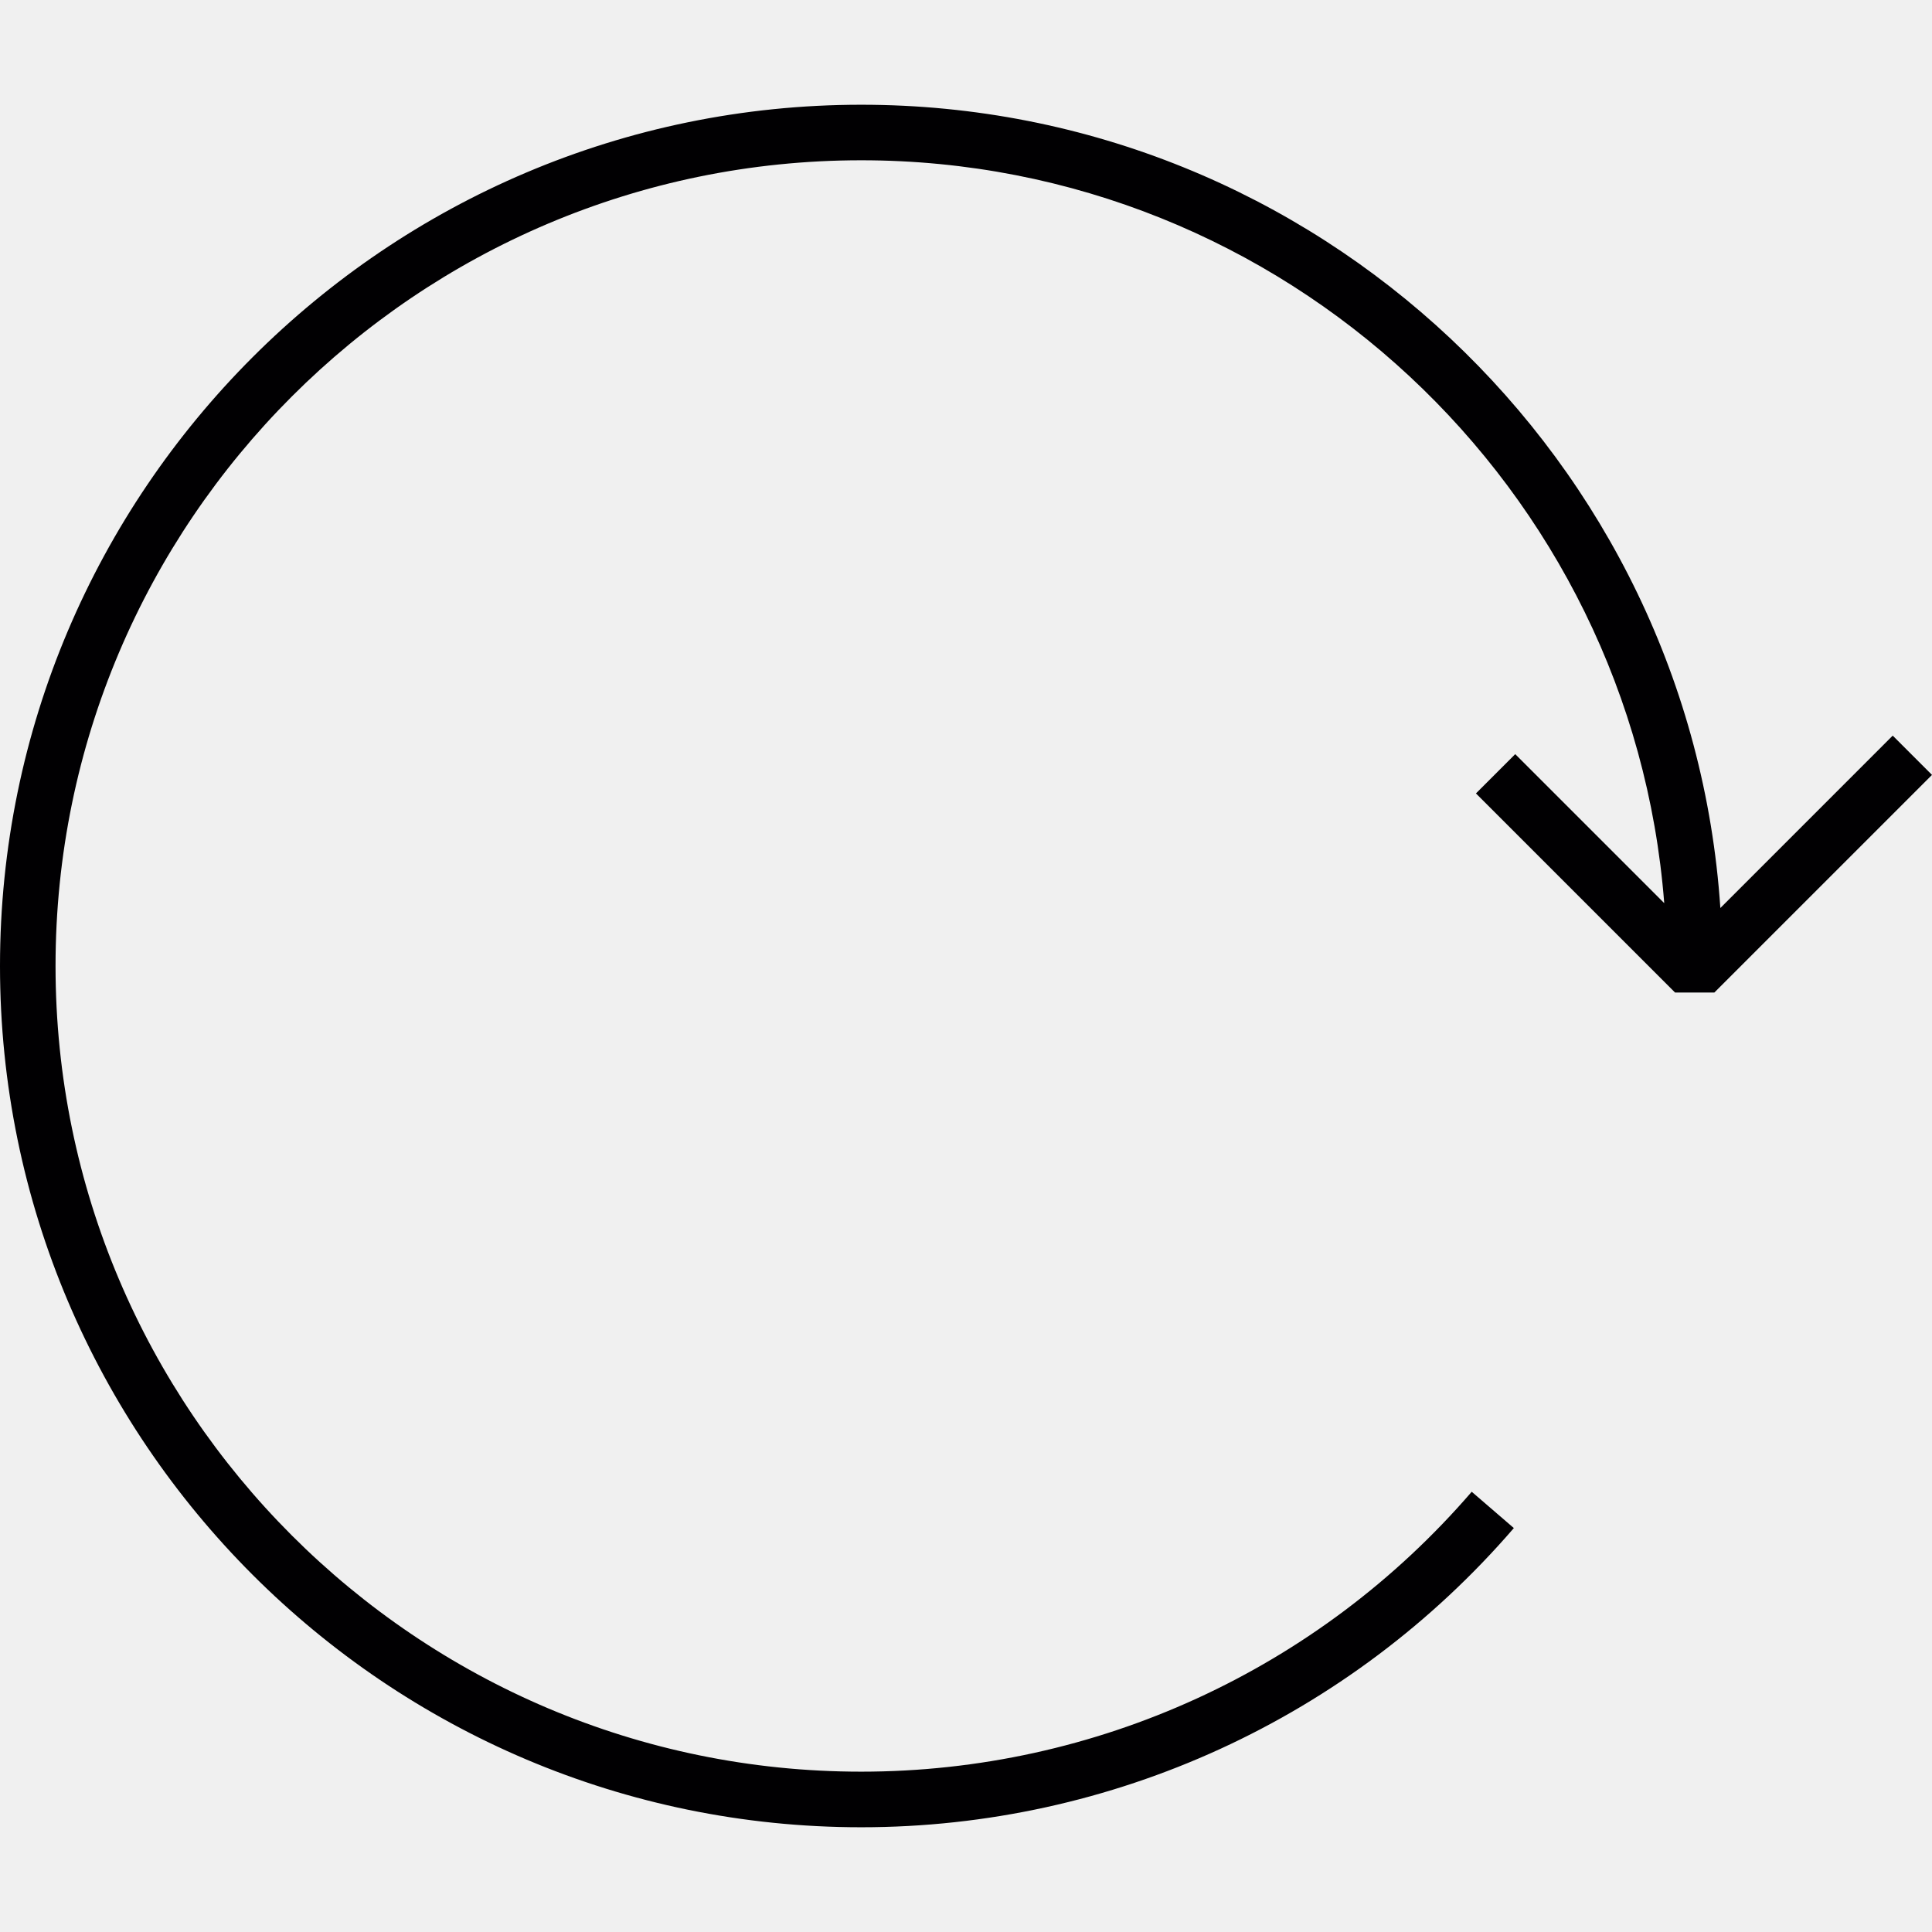
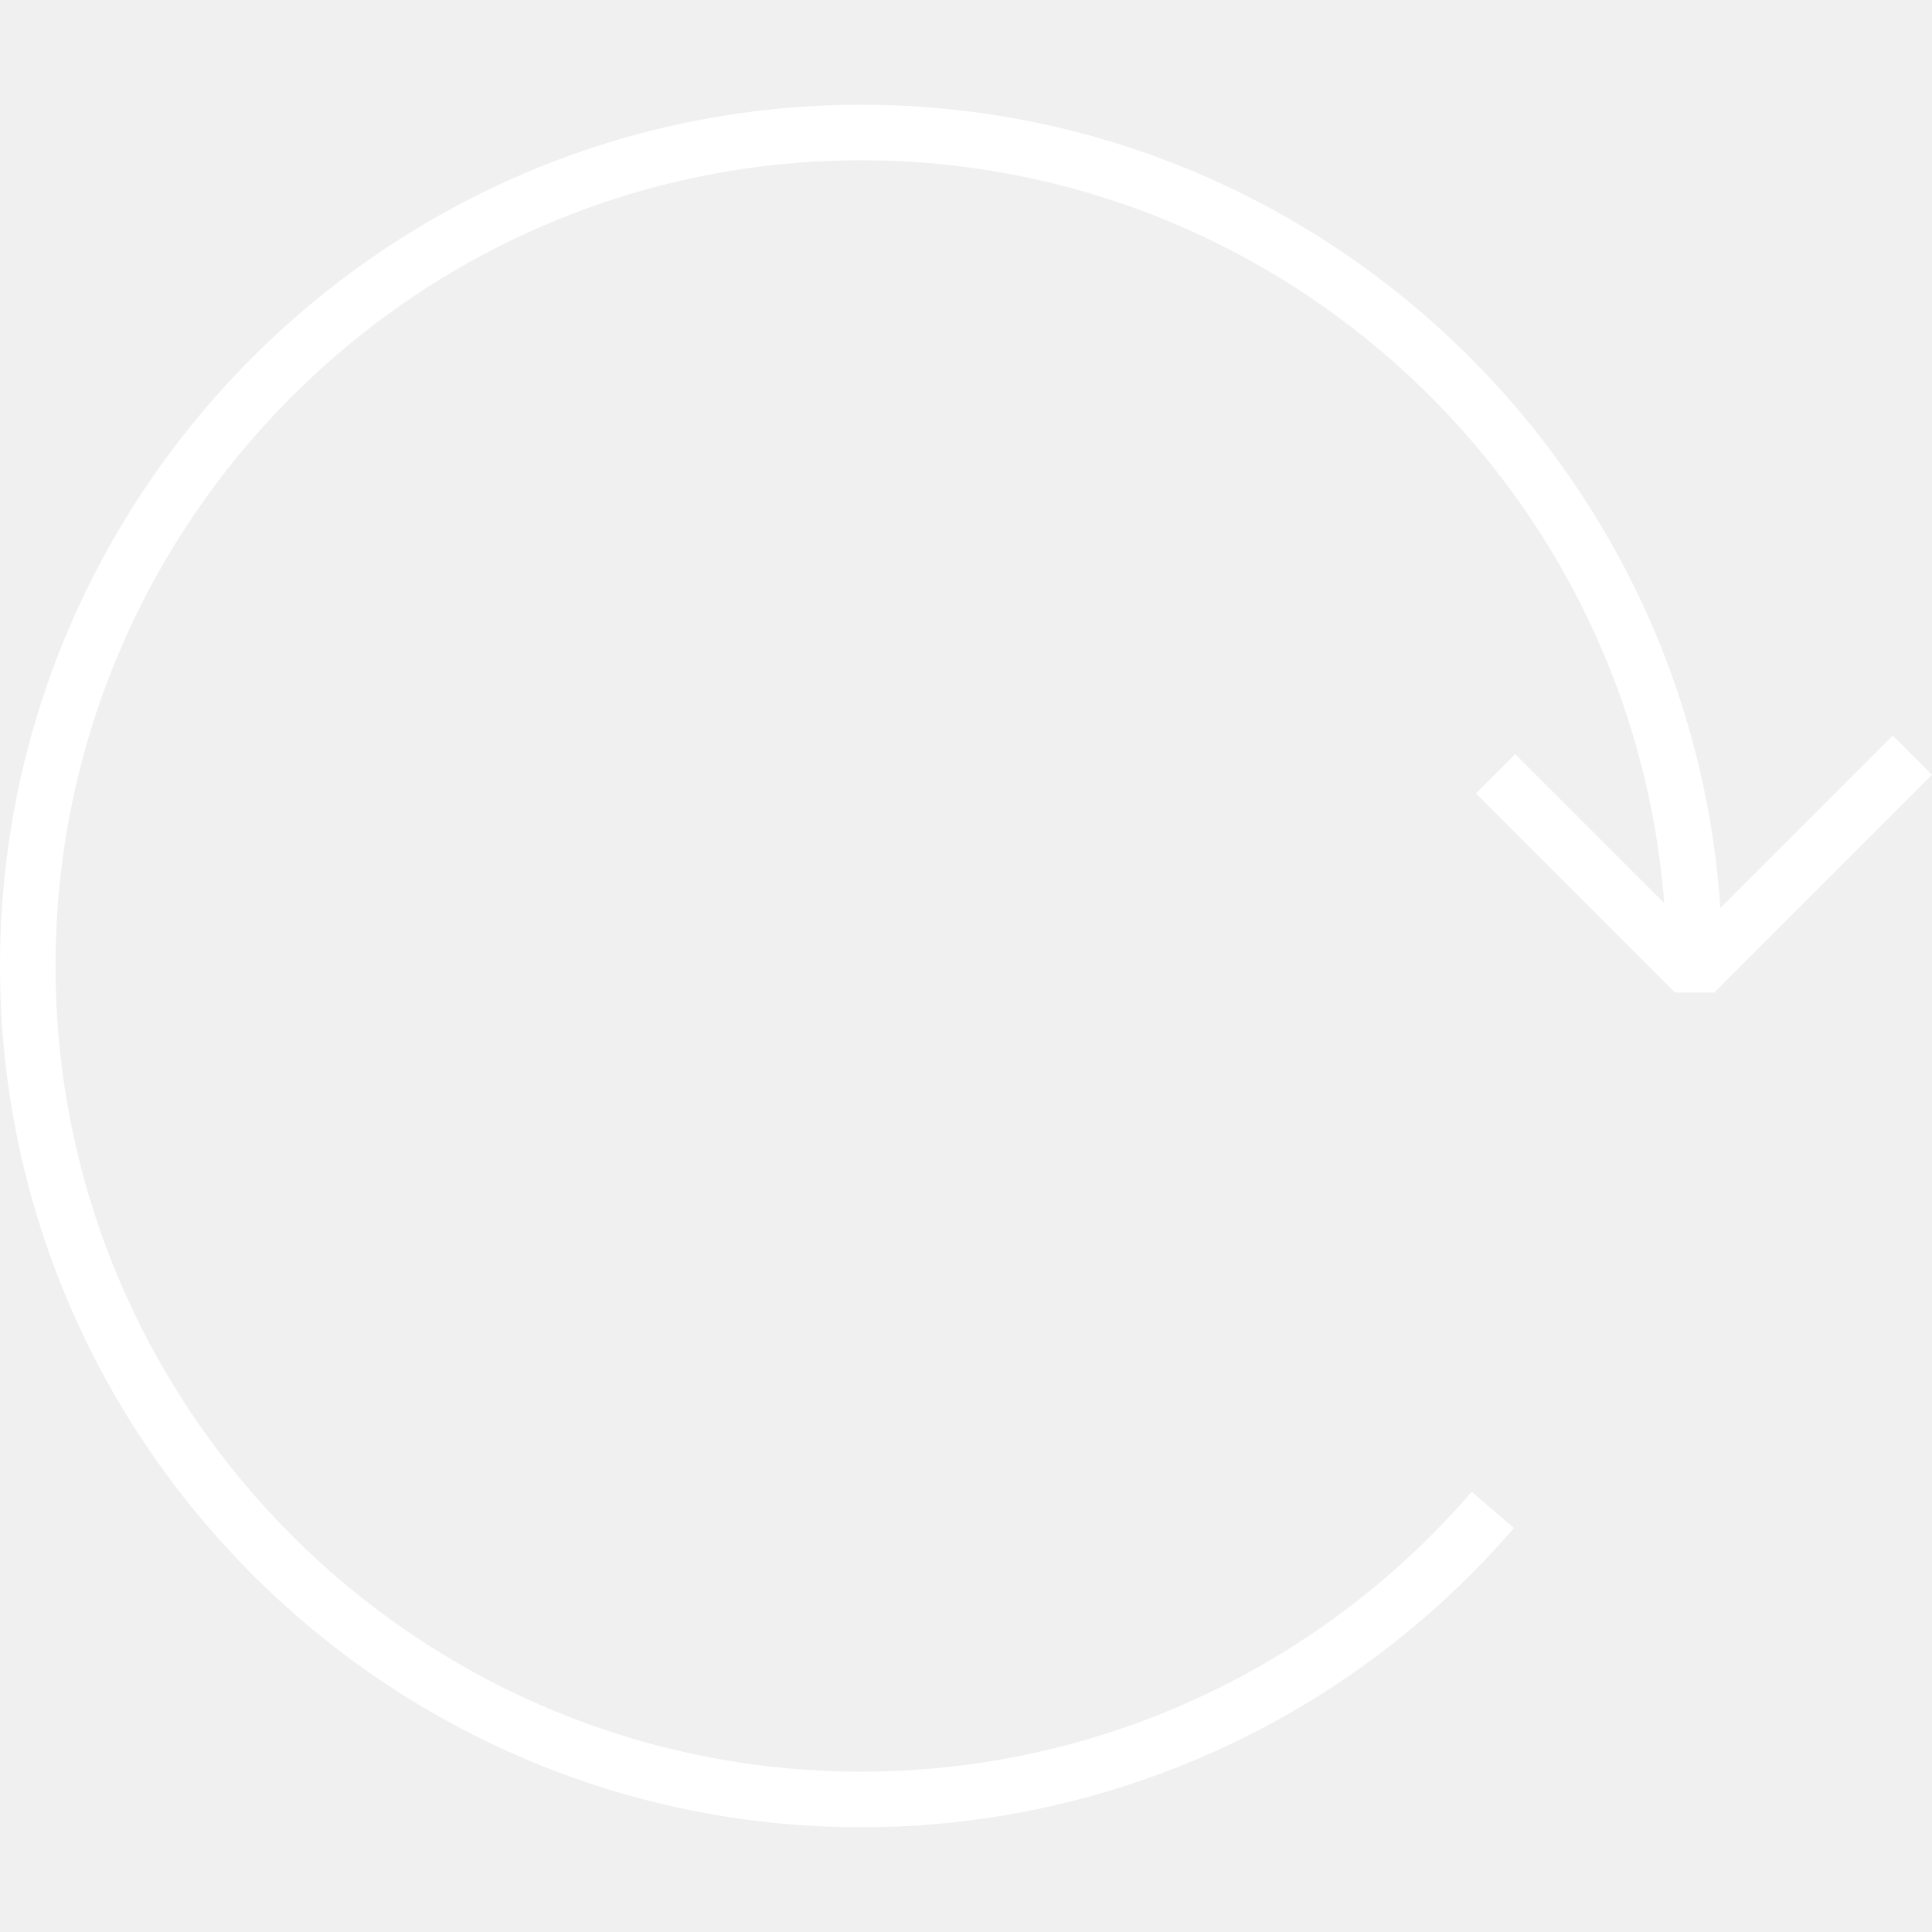
<svg xmlns="http://www.w3.org/2000/svg" version="1.1" id="Capa_1" x="0px" y="0px" viewBox="0 0 414.936 414.936" style="enable-background:new 0 0 414.936 414.936;" xml:space="preserve">
  <g>
-     <path style="fill:#010002;" d="M414.936,166.428l-8.437-8.437l-37.018,37.024c-6.432-96.204-86.699-172.52-184.508-172.52   C82.975,22.495,0,105.476,0,207.468c0,101.998,82.975,184.973,184.973,184.973c53.863,0,104.951-23.42,140.156-64.257l-9.046-7.799   c-32.937,38.206-80.72,60.116-131.116,60.116c-95.41,0-173.039-77.629-173.039-173.039c0-95.416,77.629-173.039,173.039-173.039   c90.863,0,165.545,70.421,172.46,159.542l-32-32l-8.437,8.437l42.765,42.765h8.437L414.936,166.428z" />
+     <path style="fill:#fff;" d="M414.936,166.428l-8.437-8.437l-37.018,37.024c-6.432-96.204-86.699-172.52-184.508-172.52   C82.975,22.495,0,105.476,0,207.468c0,101.998,82.975,184.973,184.973,184.973c53.863,0,104.951-23.42,140.156-64.257l-9.046-7.799   c-32.937,38.206-80.72,60.116-131.116,60.116c-95.41,0-173.039-77.629-173.039-173.039c0-95.416,77.629-173.039,173.039-173.039   c90.863,0,165.545,70.421,172.46,159.542l-32-32l-8.437,8.437l42.765,42.765h8.437L414.936,166.428z" />
  </g>
  <g>
</g>
  <g>
</g>
  <g>
</g>
  <g>
</g>
  <g>
</g>
  <g>
</g>
  <g>
</g>
  <g>
</g>
  <g>
</g>
  <g>
</g>
  <g>
</g>
  <g>
</g>
  <g>
</g>
  <g>
</g>
  <g>
</g>
</svg>
